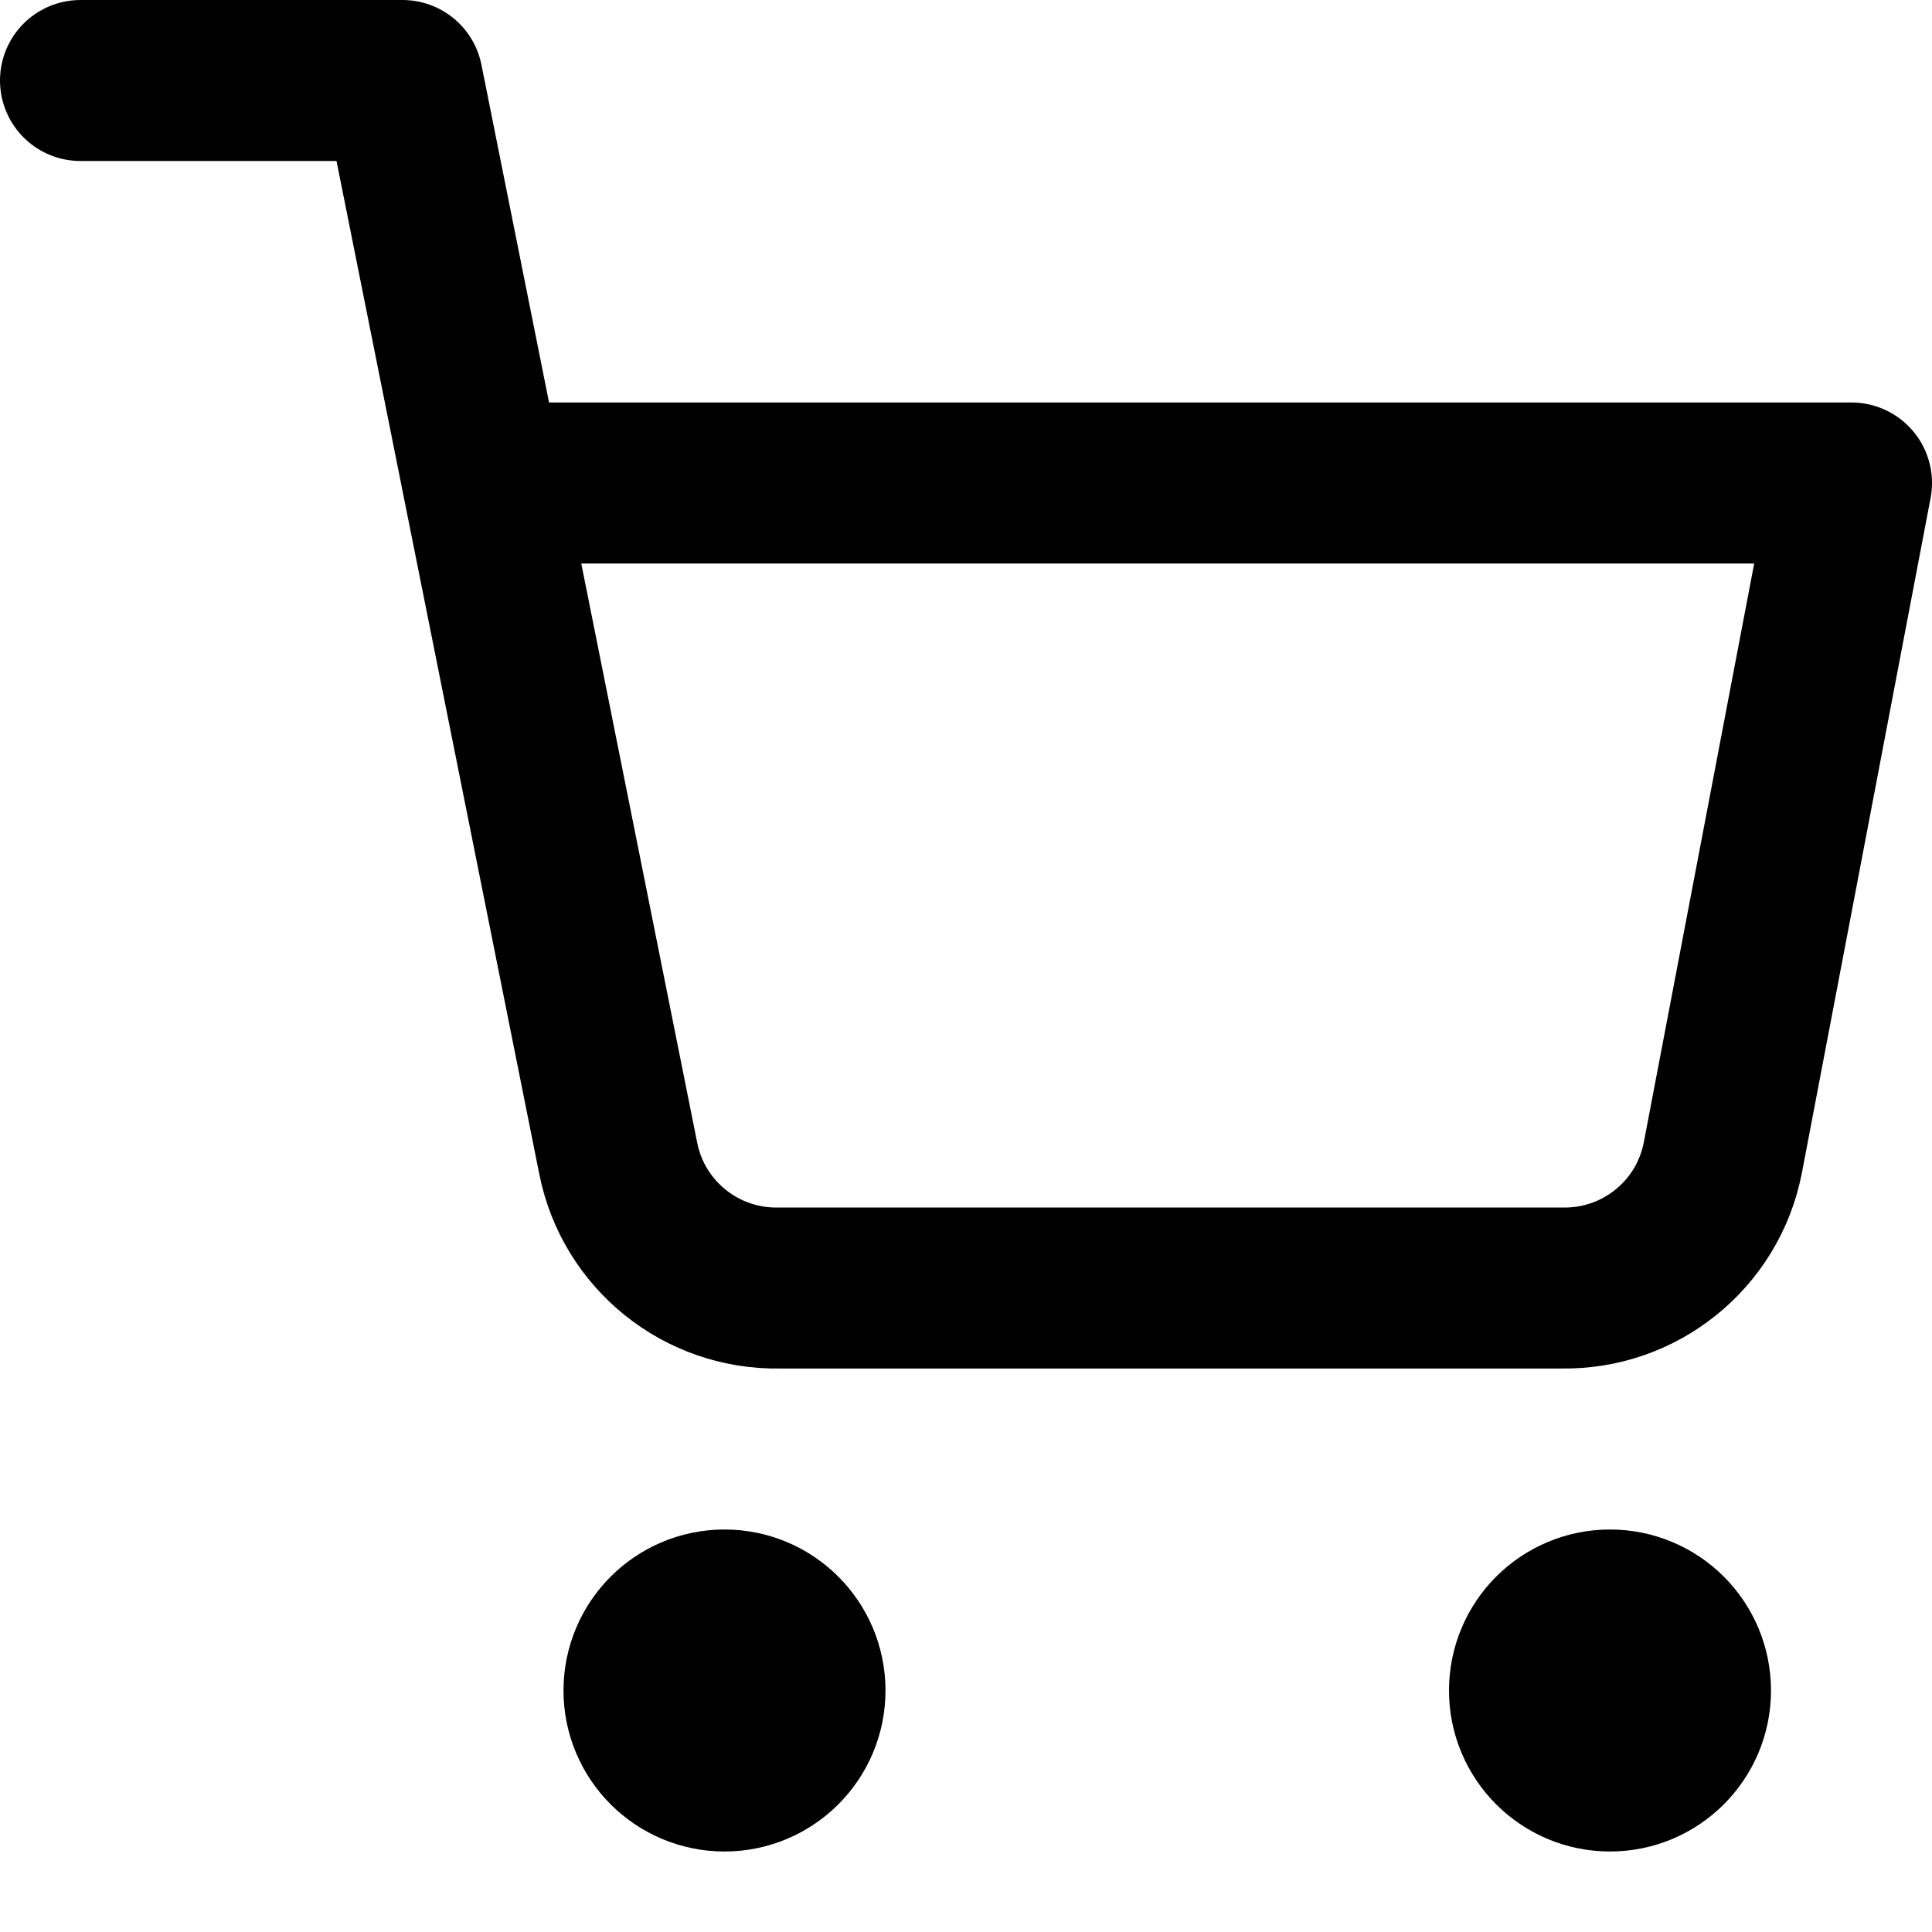
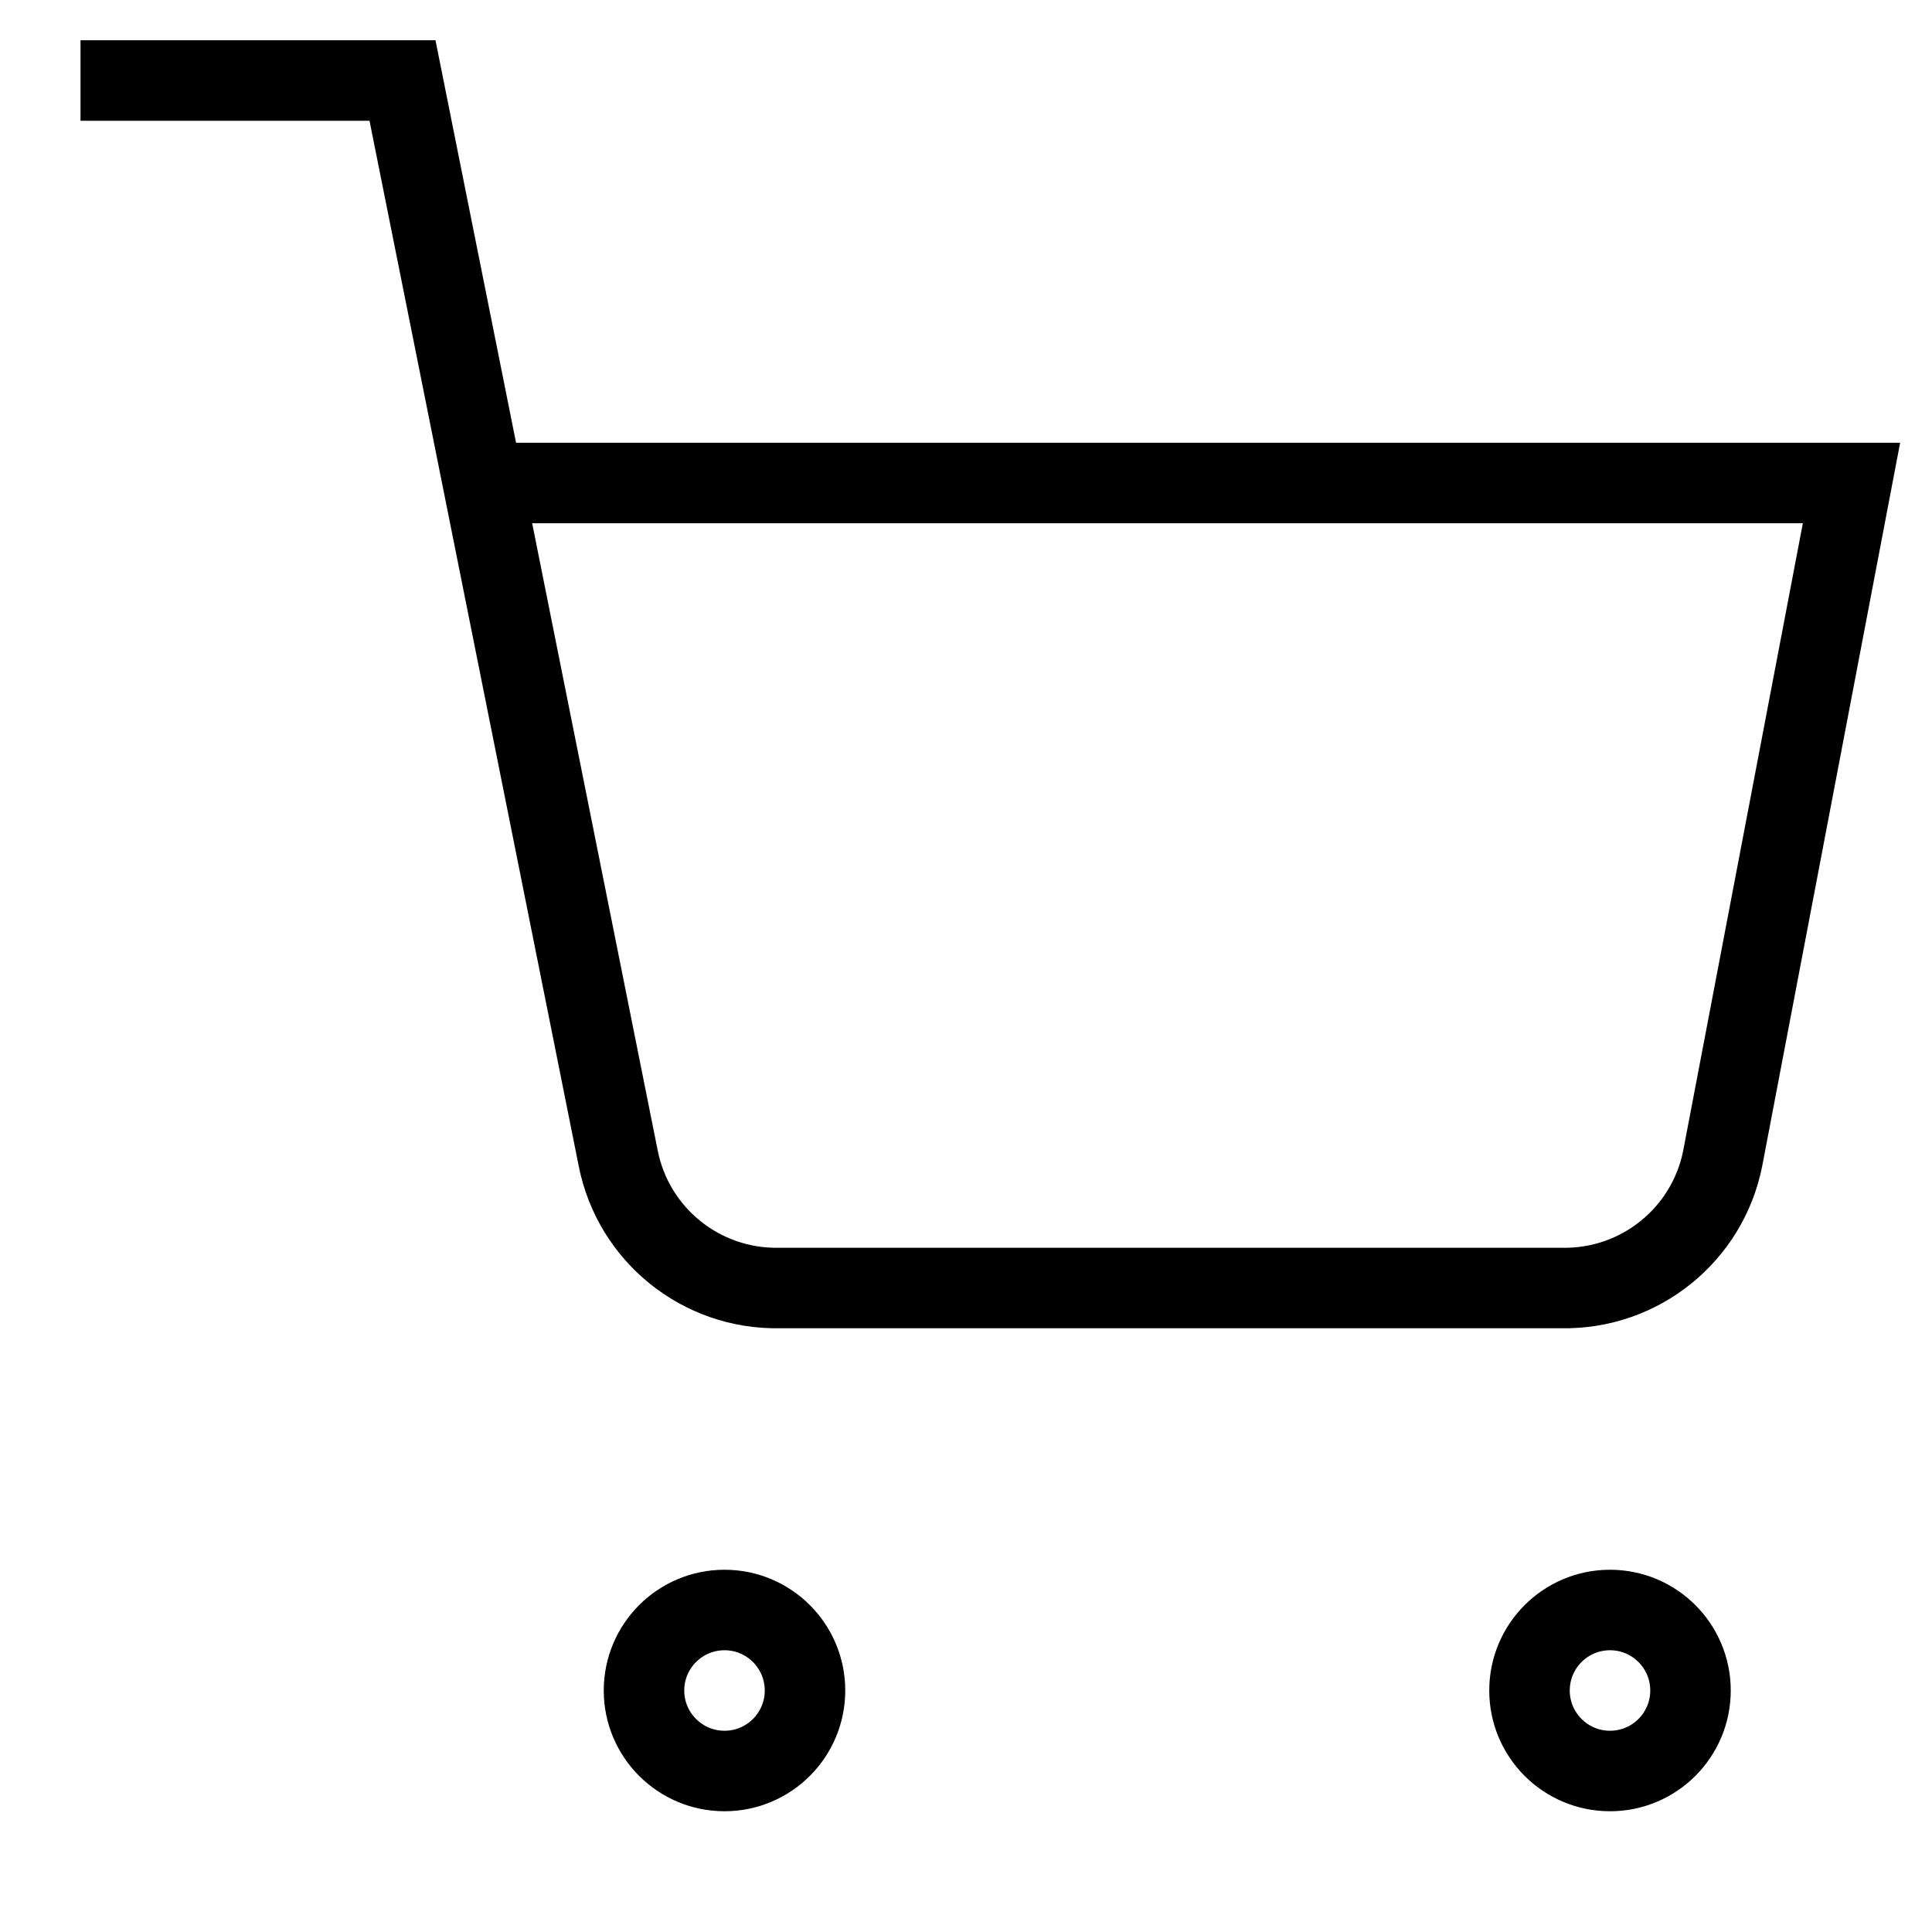
- <svg width="30" height="30" viewBox="0 0 24 24" fill="none" stroke="currentColor" stroke-width="2" stroke-linecap="round" stroke-linejoin="round">
+ <svg width="30" height="30" viewBox="0 0 24 24" fill="none" stroke="currentColor" strokeWidth="2" strokeLinecap="round" strokeLinejoin="round">
  <circle cx="9" cy="21" r="1" />
  <circle cx="20" cy="21" r="1" />
  <path d="M1 1h4l2.68 13.39a2 2 0 0 0 2 1.61h9.72a2 2 0 0 0 2-1.61L23 6H6" />
</svg>
